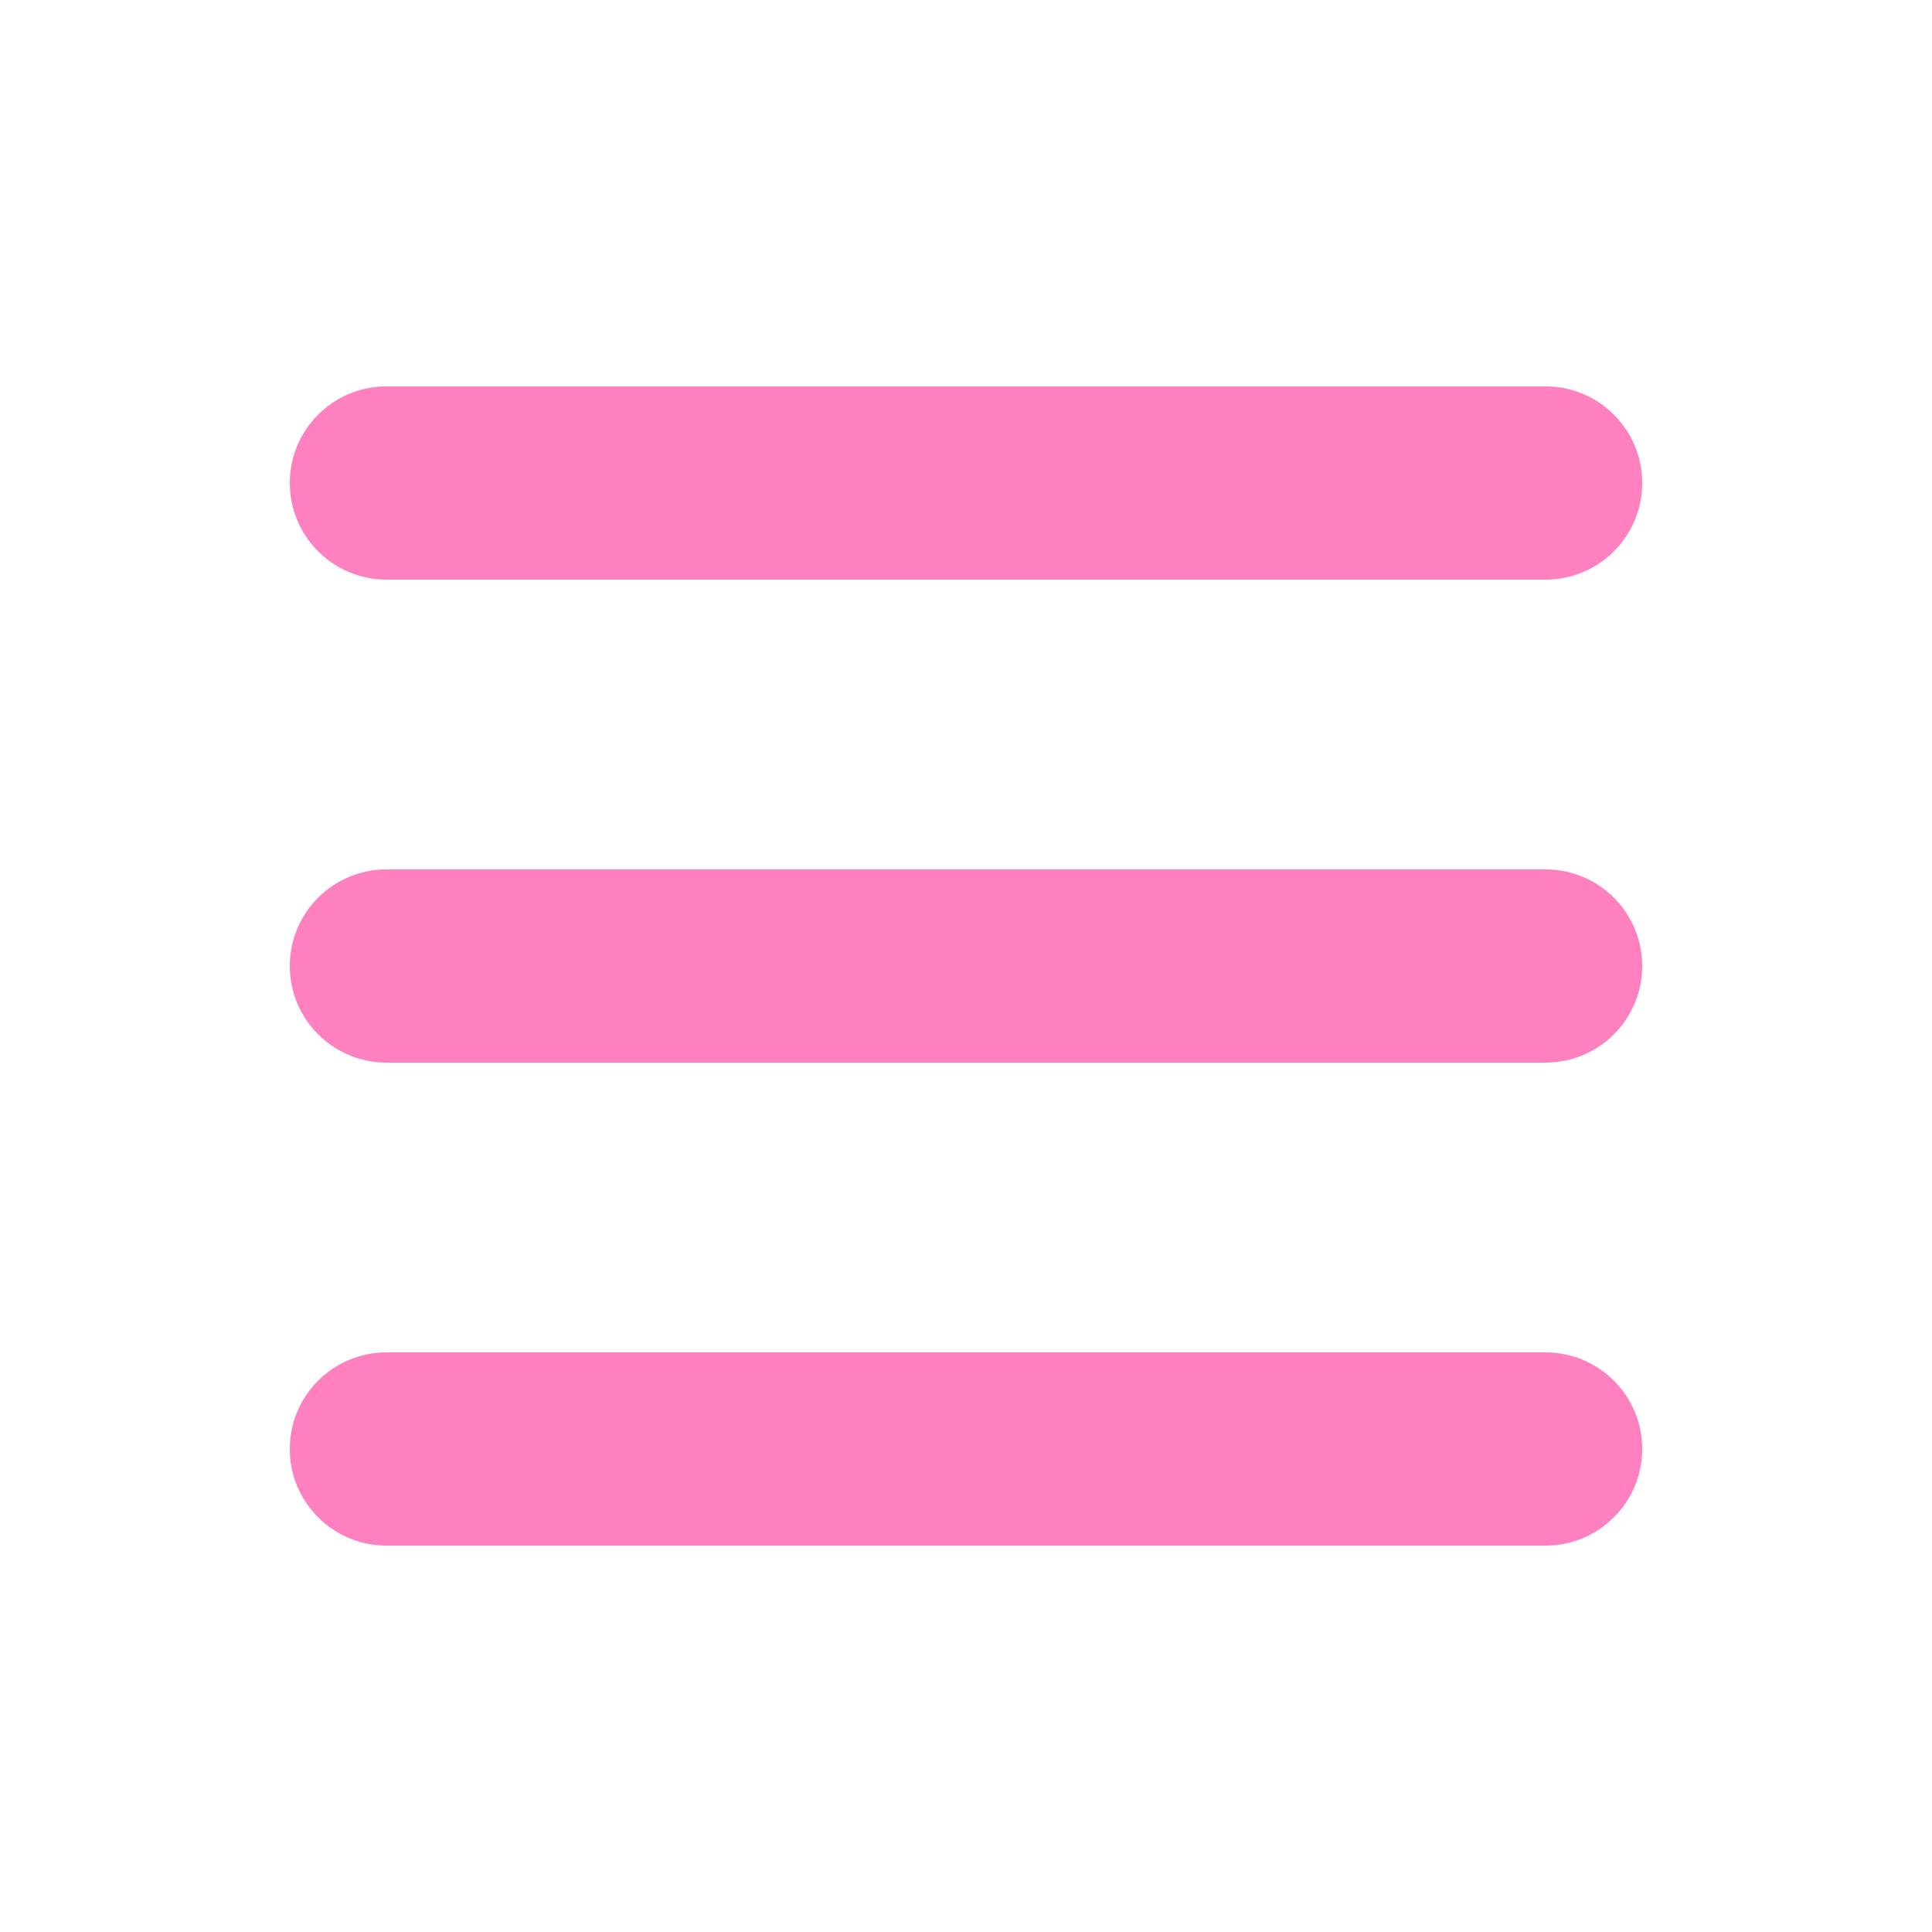
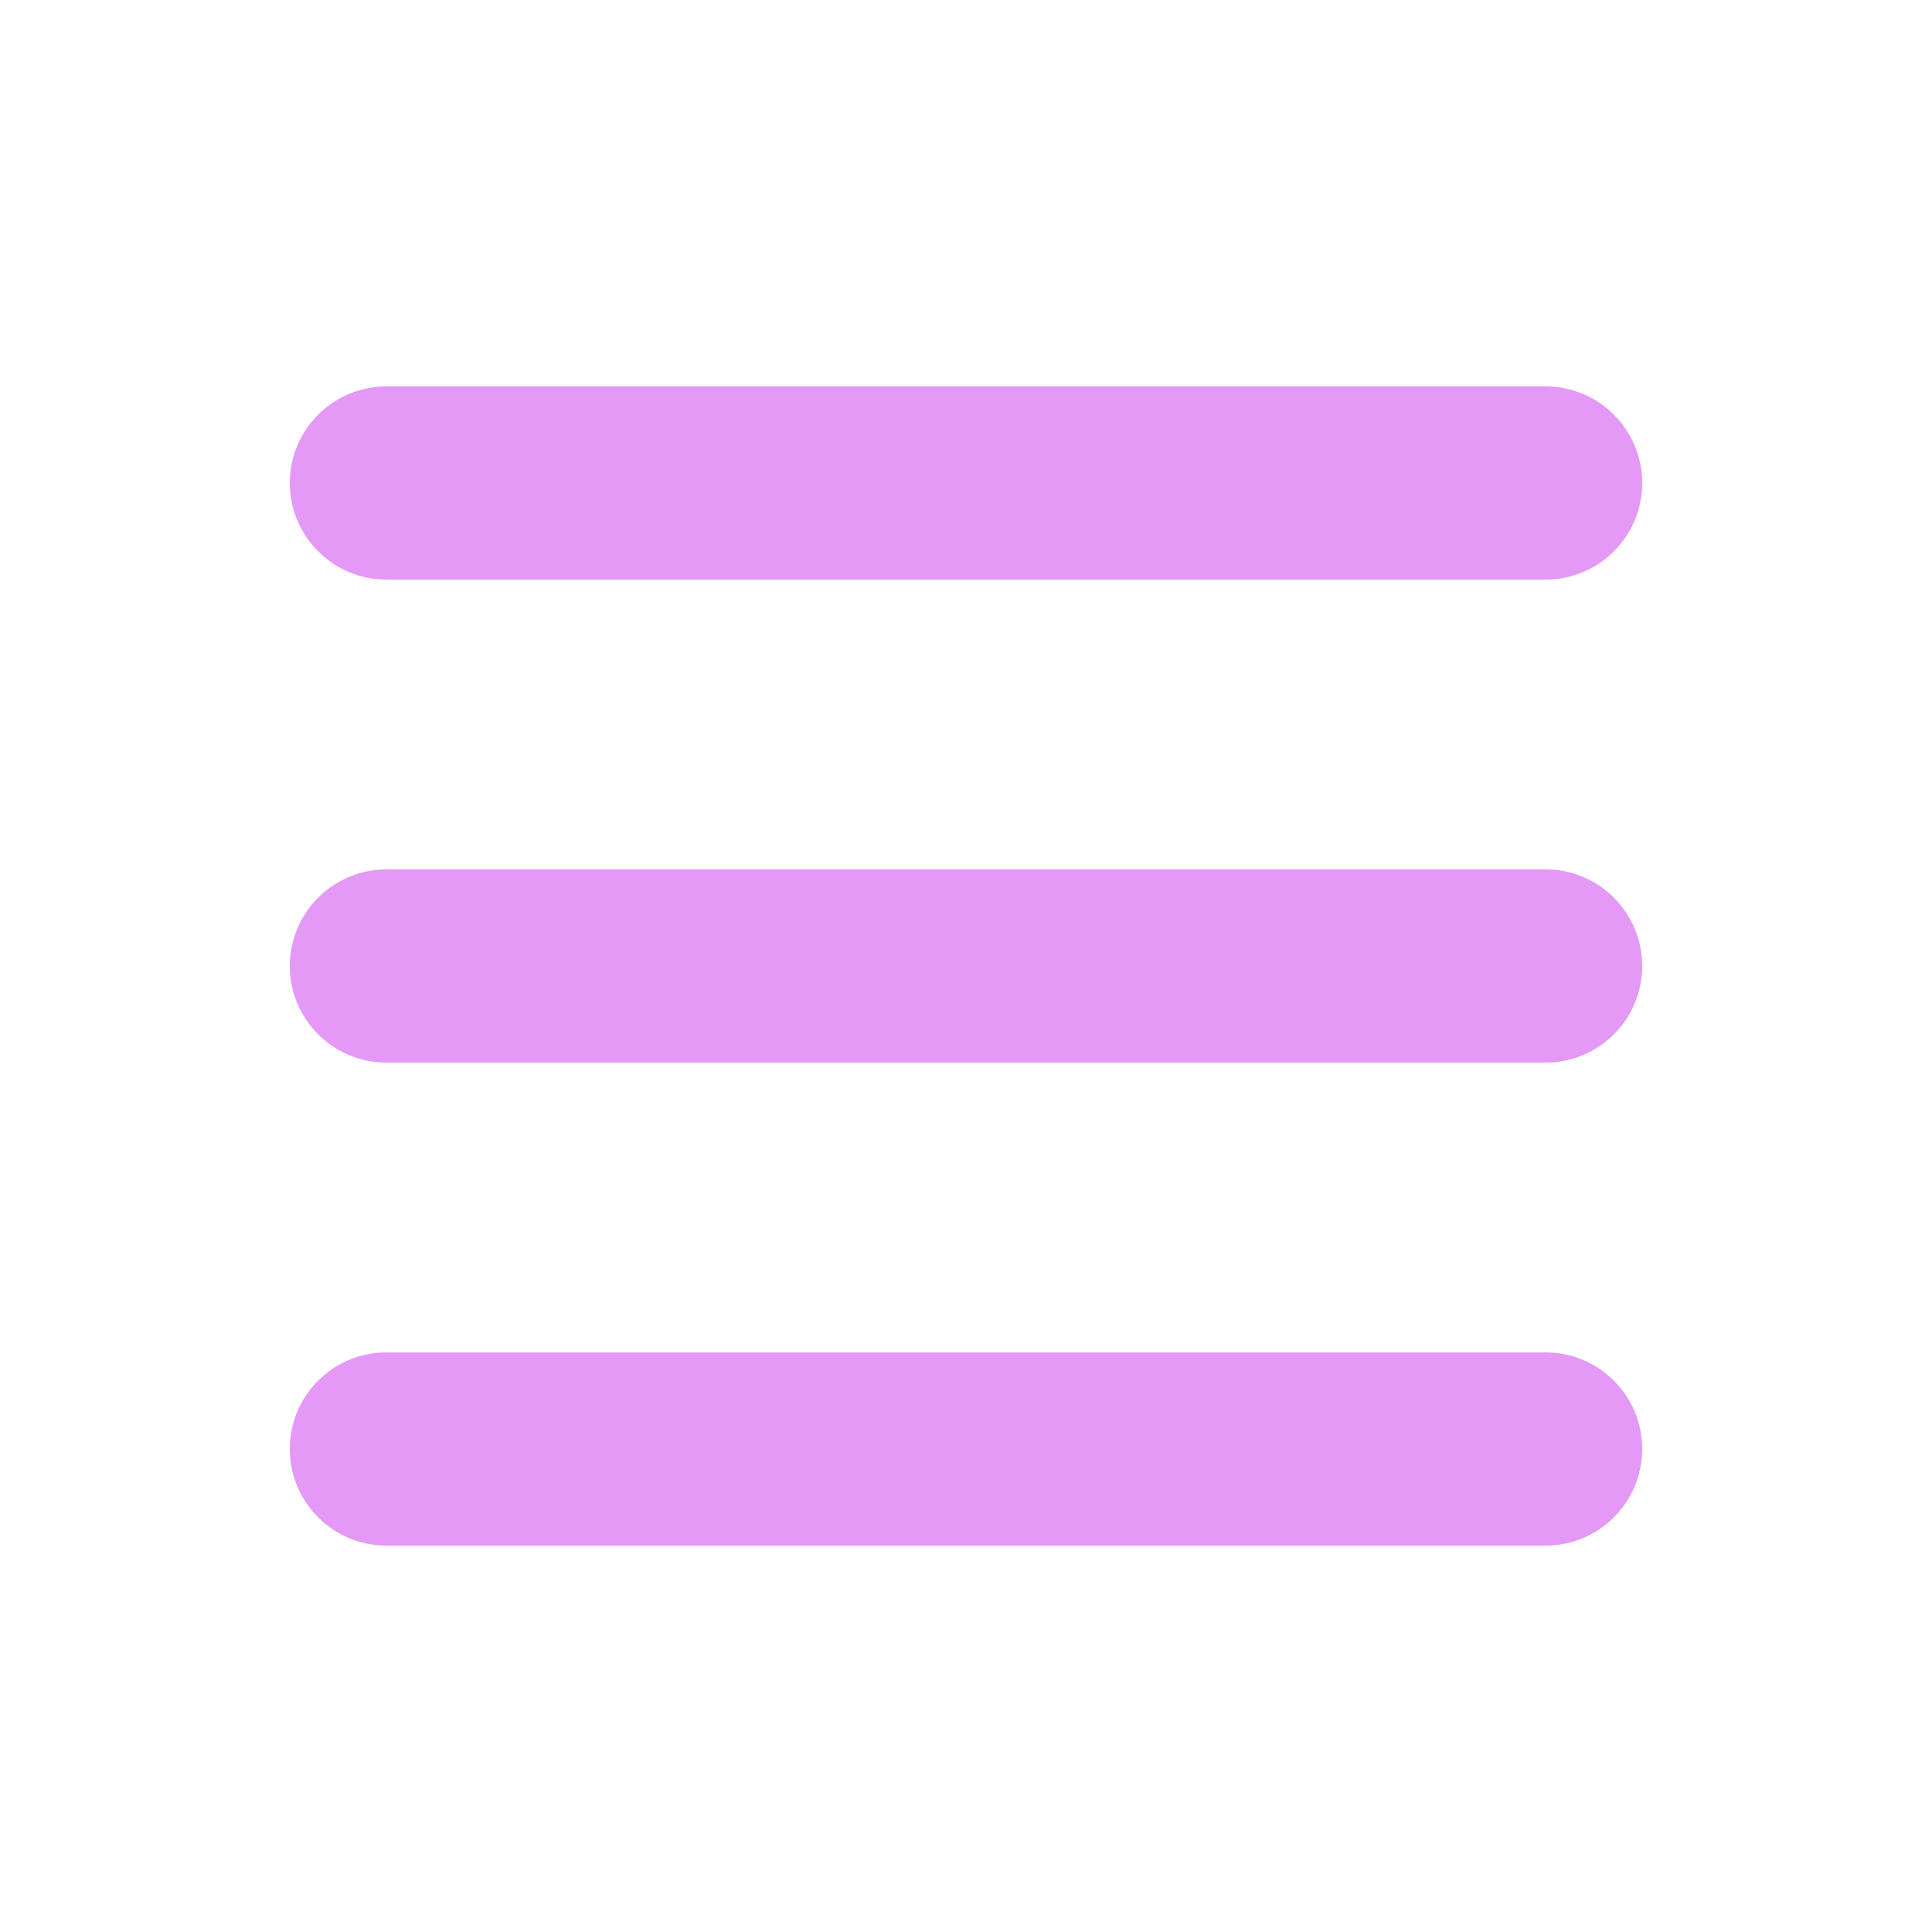
- <svg xmlns="http://www.w3.org/2000/svg" fill="#ff80bf" viewBox="0 0 20 20">
+ <svg xmlns="http://www.w3.org/2000/svg" fill="#e599f7" viewBox="0 0 20 20">
  <path fill-rule="evenodd" d="M3 5a1 1 0 011-1h12a1 1 0 110 2H4a1 1 0 01-1-1zM3 10a1 1 0 011-1h12a1 1 0 110 2H4a1 1 0 01-1-1zM3 15a1 1 0 011-1h12a1 1 0 110 2H4a1 1 0 01-1-1z" clip-rule="evenodd" />
</svg>
